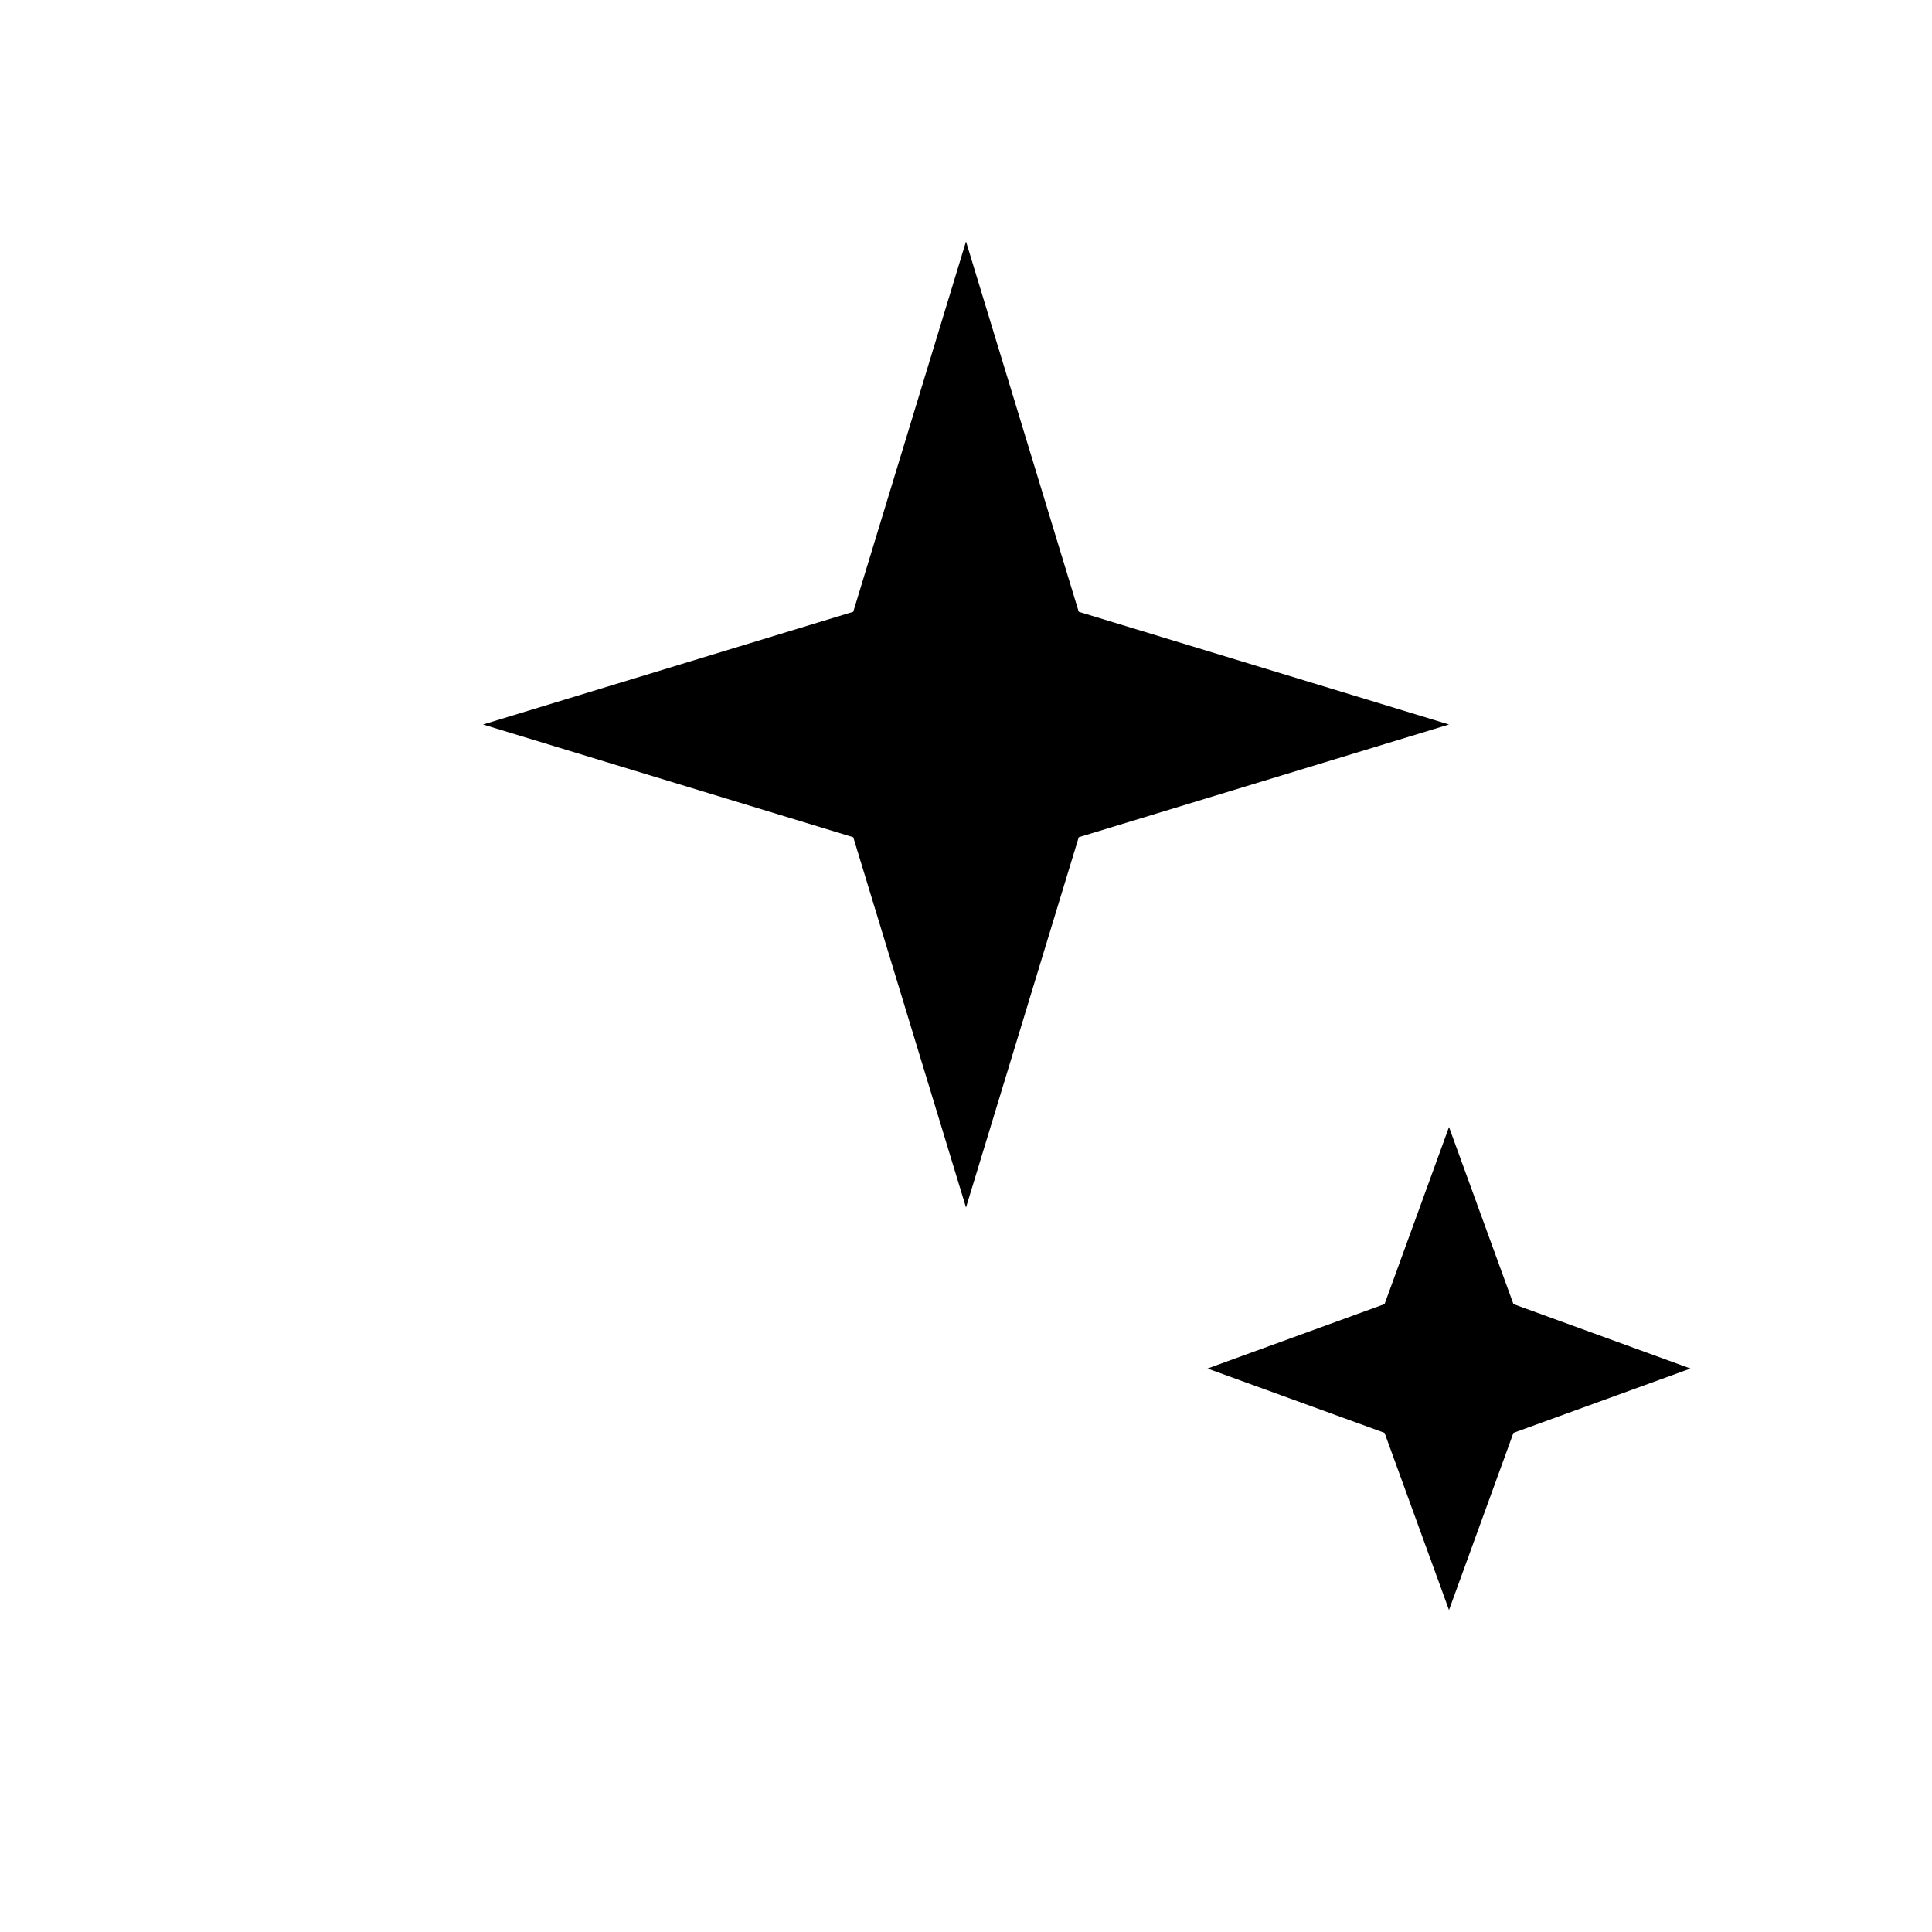
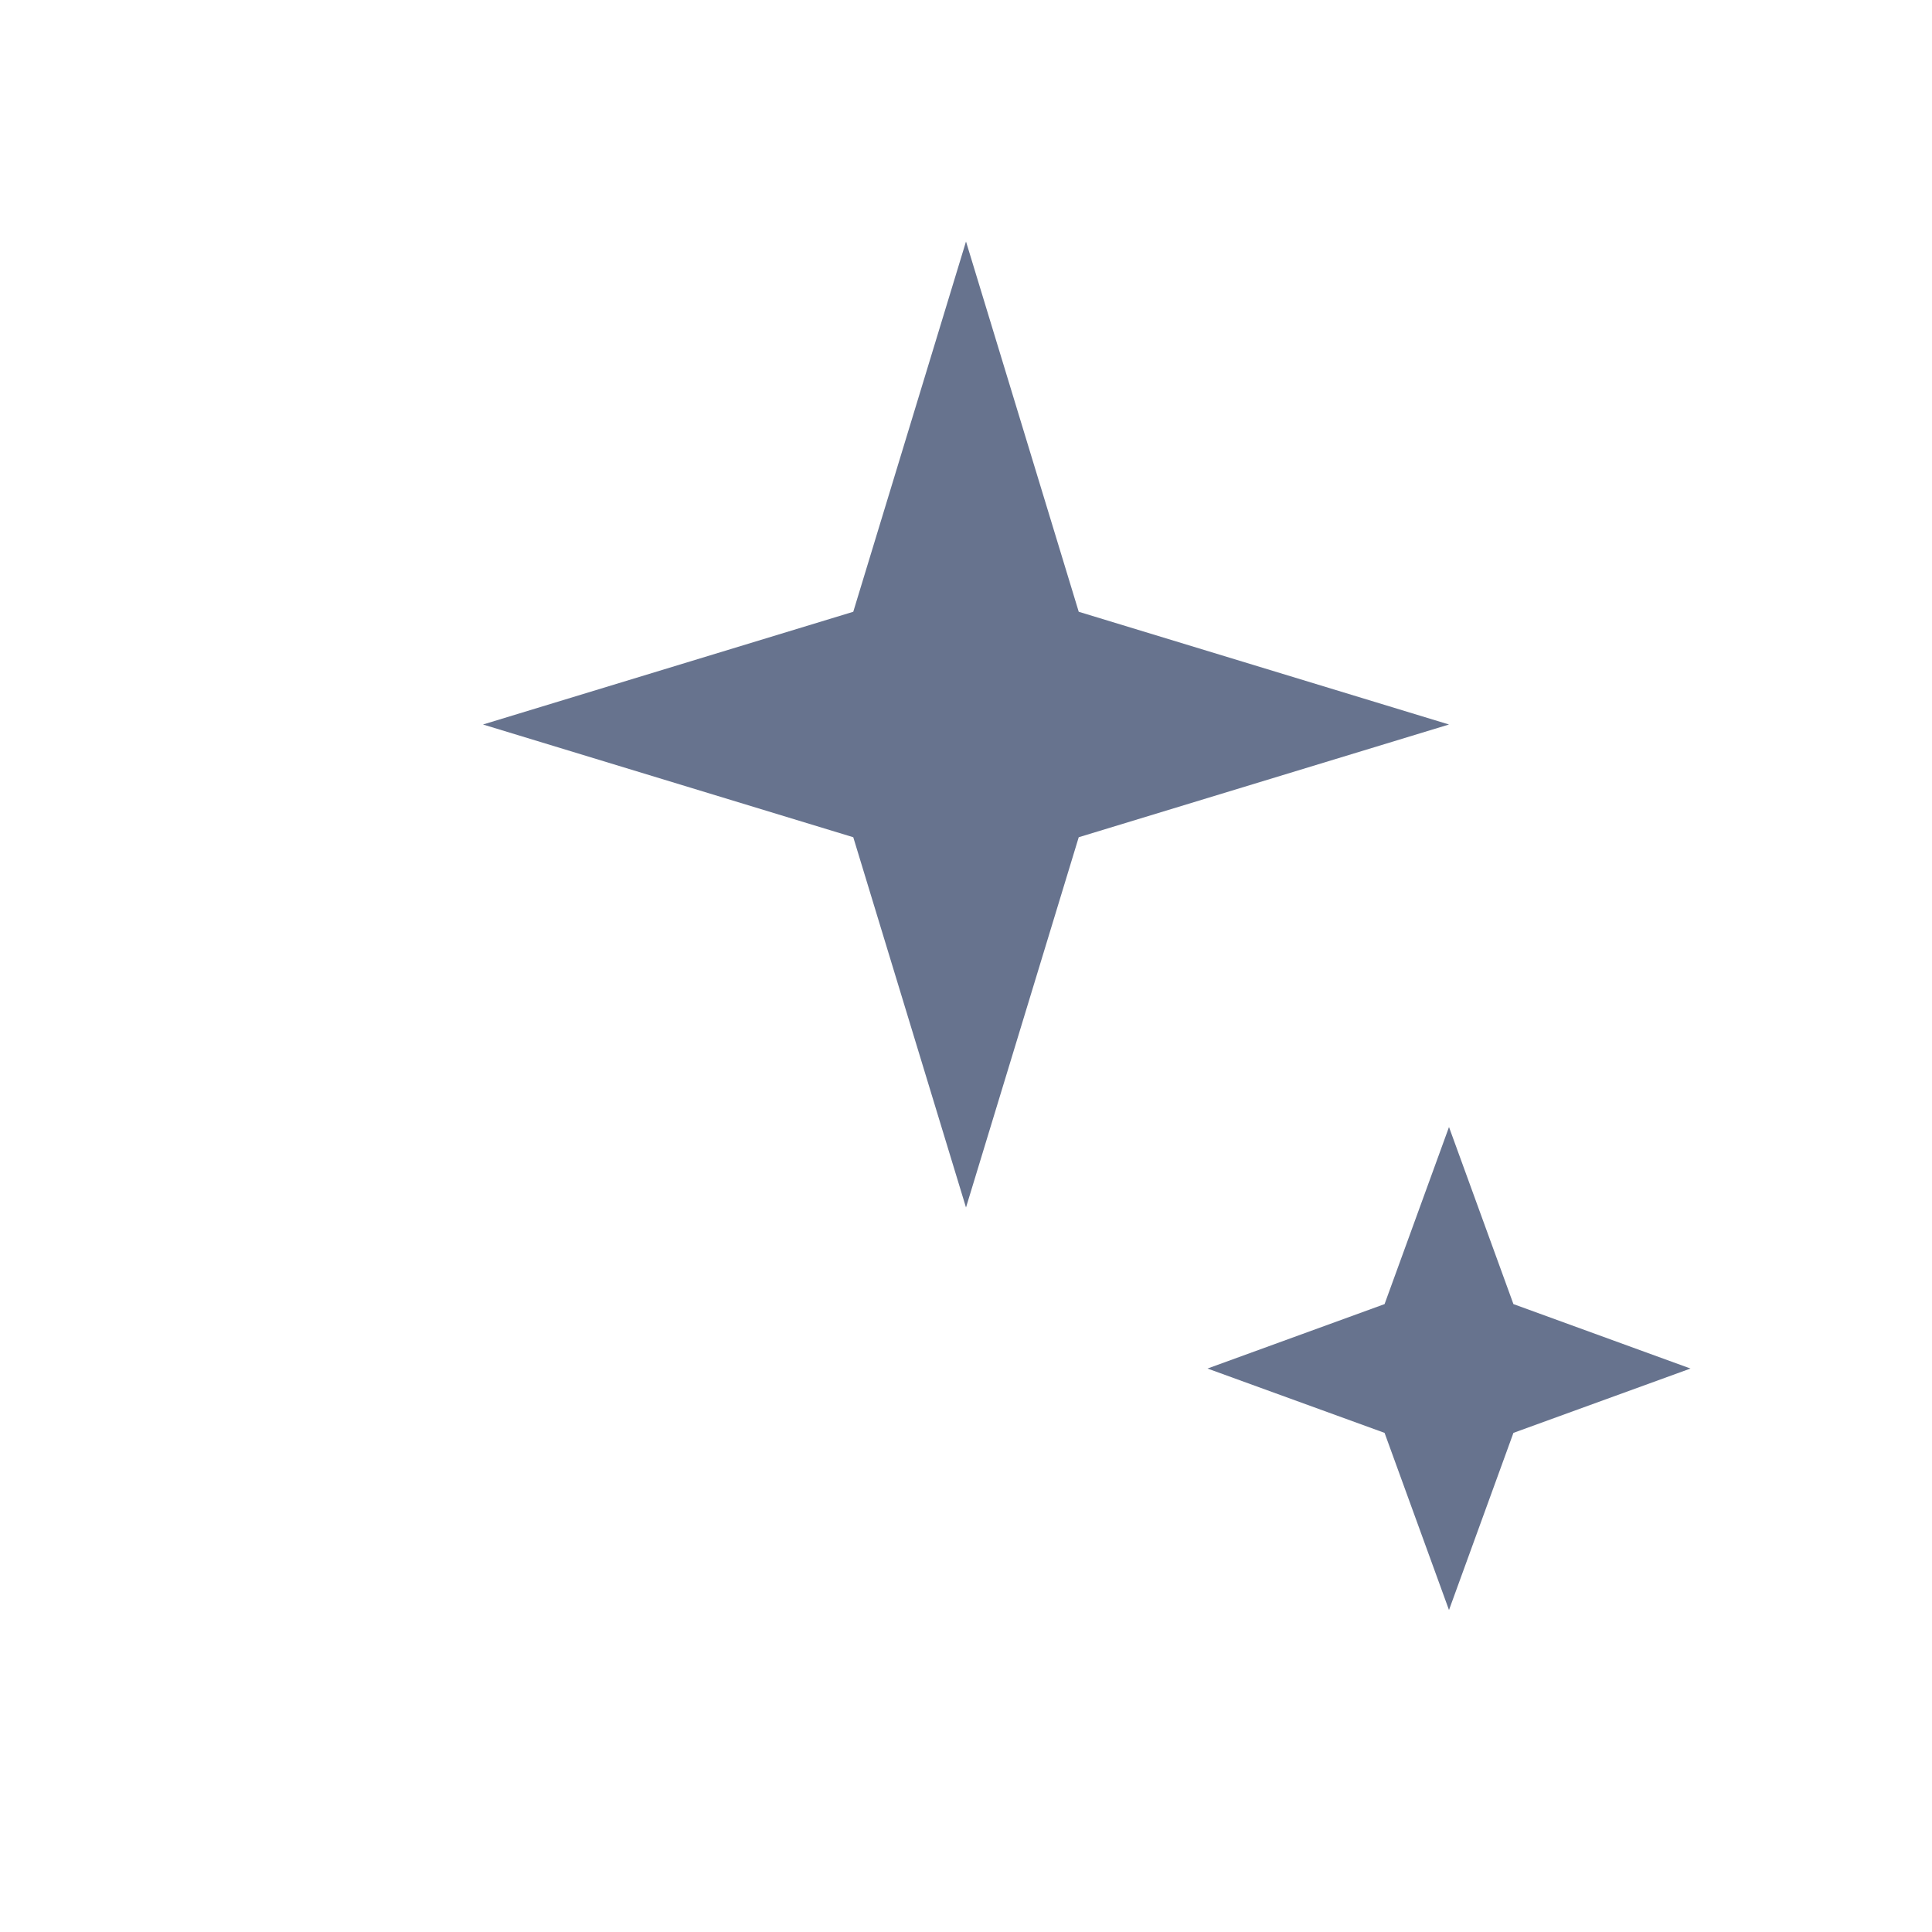
<svg xmlns="http://www.w3.org/2000/svg" width="20" height="20" viewBox="0 0 20 20" fill="none">
-   <path d="M10 2.5L11.167 6.333L15 7.5L11.167 8.667L10 12.5L8.833 8.667L5 7.5L8.833 6.333L10 2.5ZM15 11.667L15.667 13.5L17.5 14.167L15.667 14.833L15 16.667L14.333 14.833L12.5 14.167L14.333 13.5L15 11.667Z" fill="currentColor" />
+   <path d="M10 2.5L11.167 6.333L15 7.5L11.167 8.667L10 12.5L8.833 8.667L5 7.5L8.833 6.333L10 2.5ZM15 11.667L15.667 13.5L17.5 14.167L15.667 14.833L15 16.667L14.333 14.833L12.5 14.167L14.333 13.5L15 11.667Z" fill="#67738E" />
</svg>
